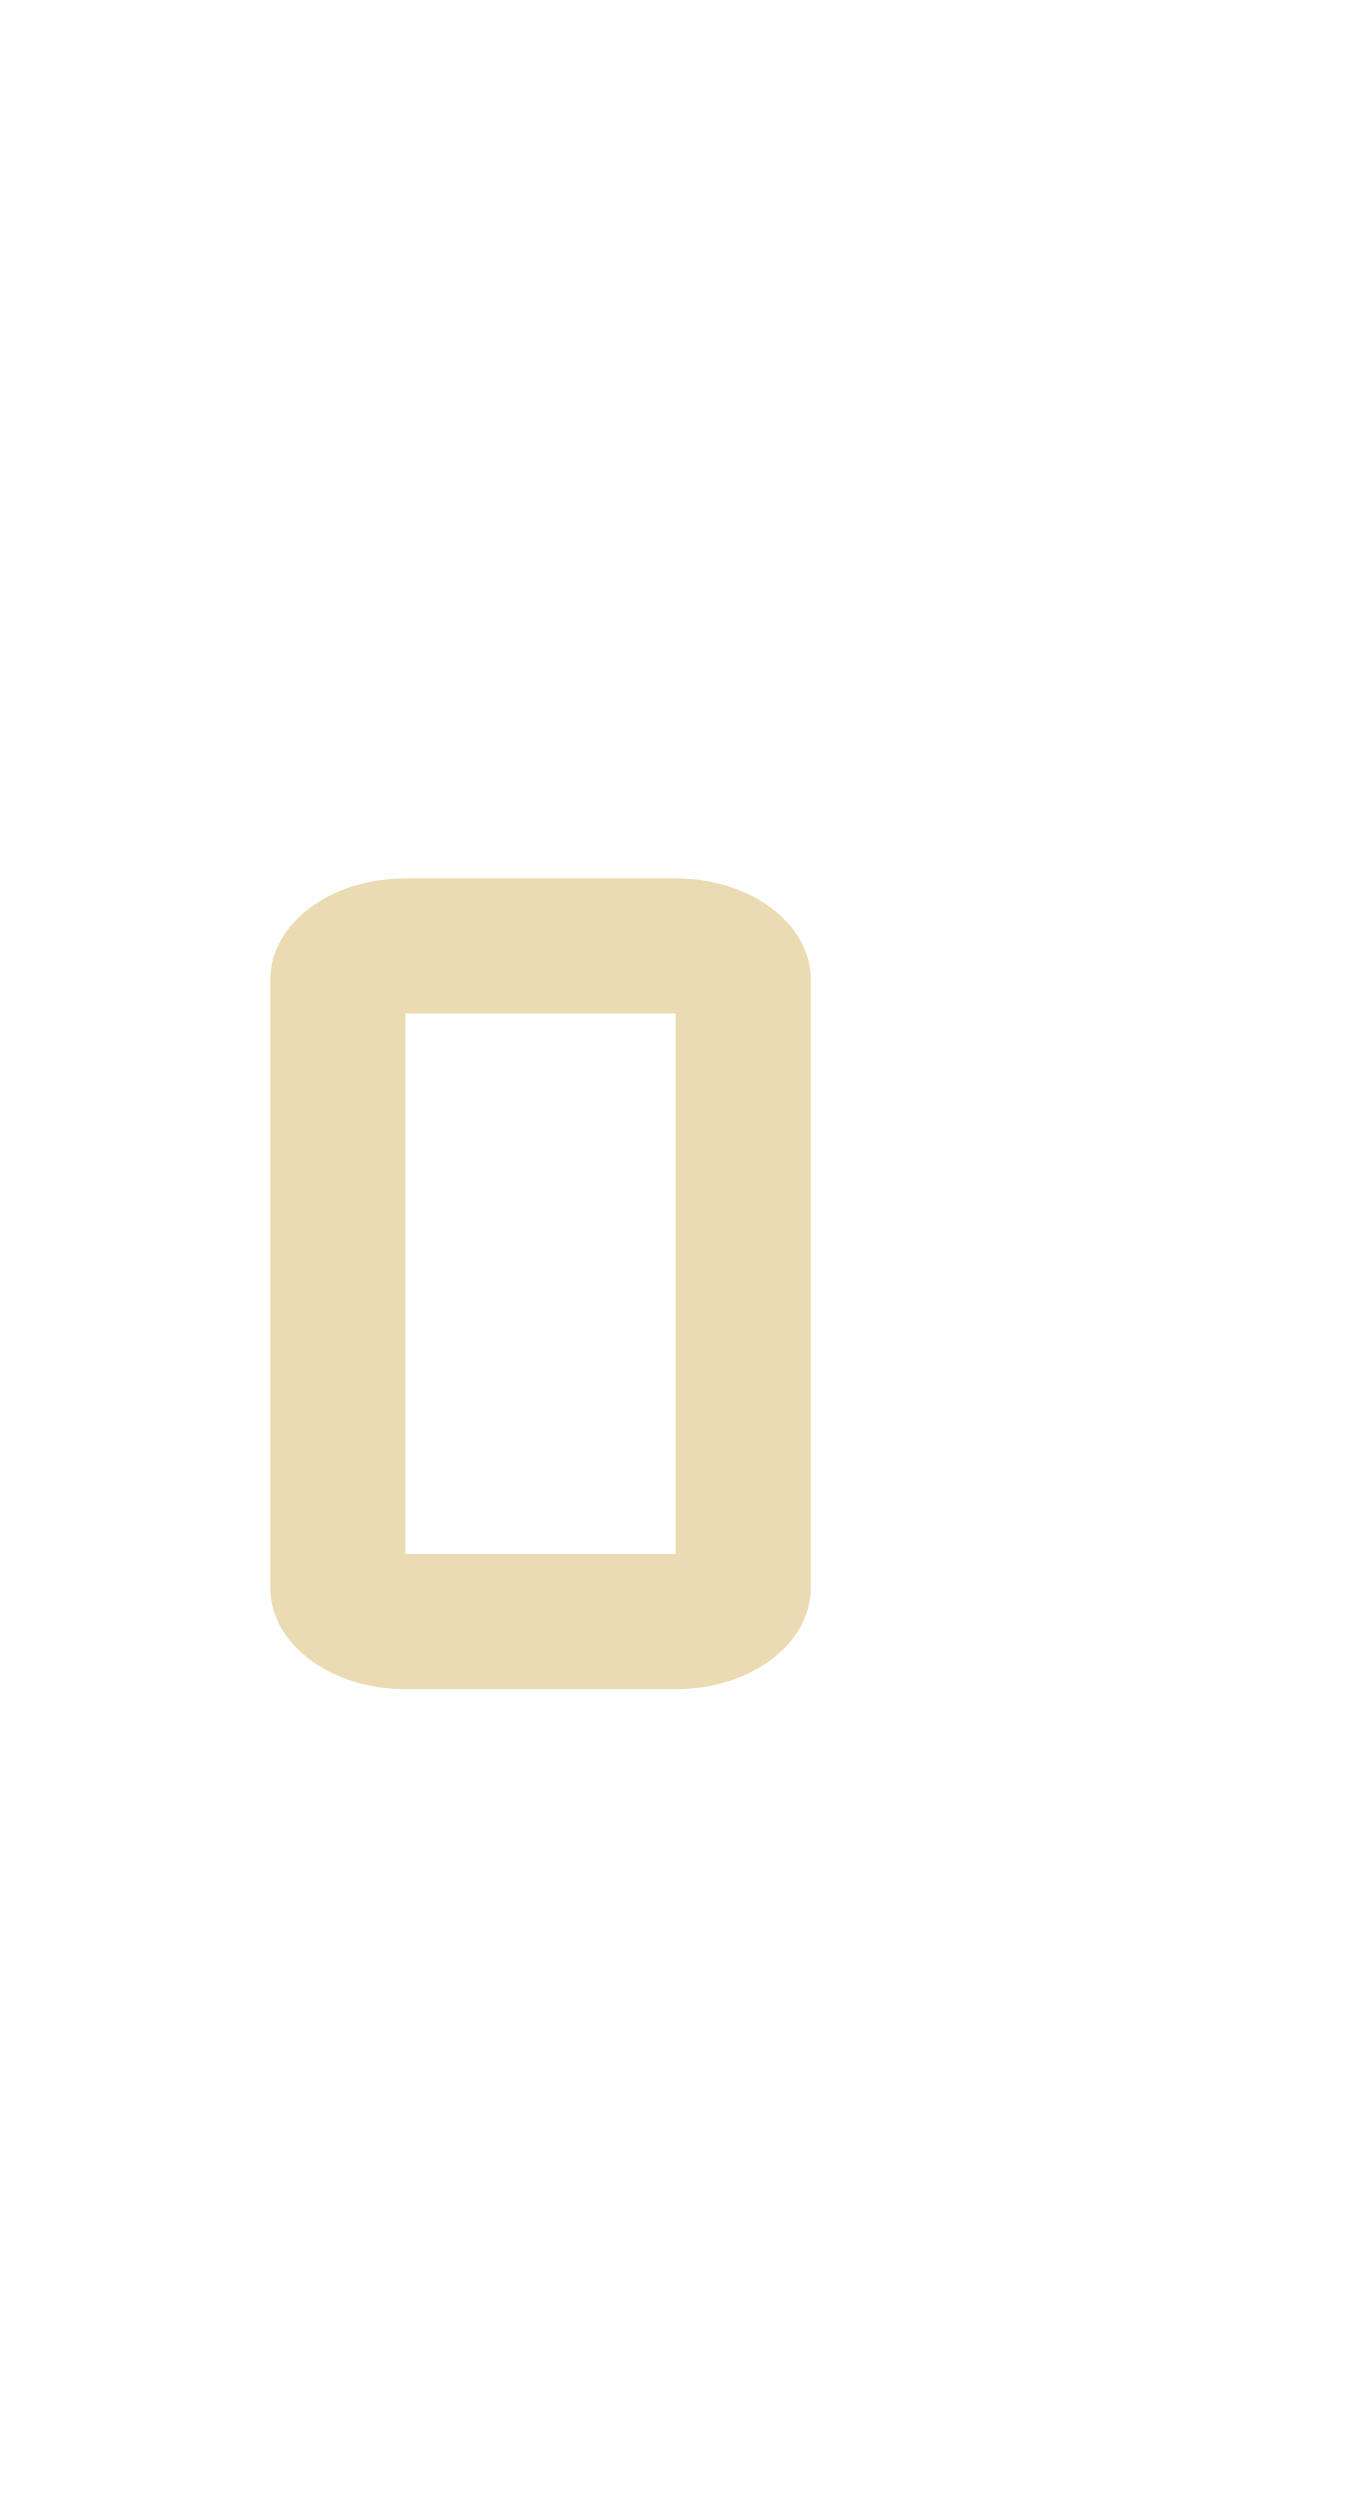
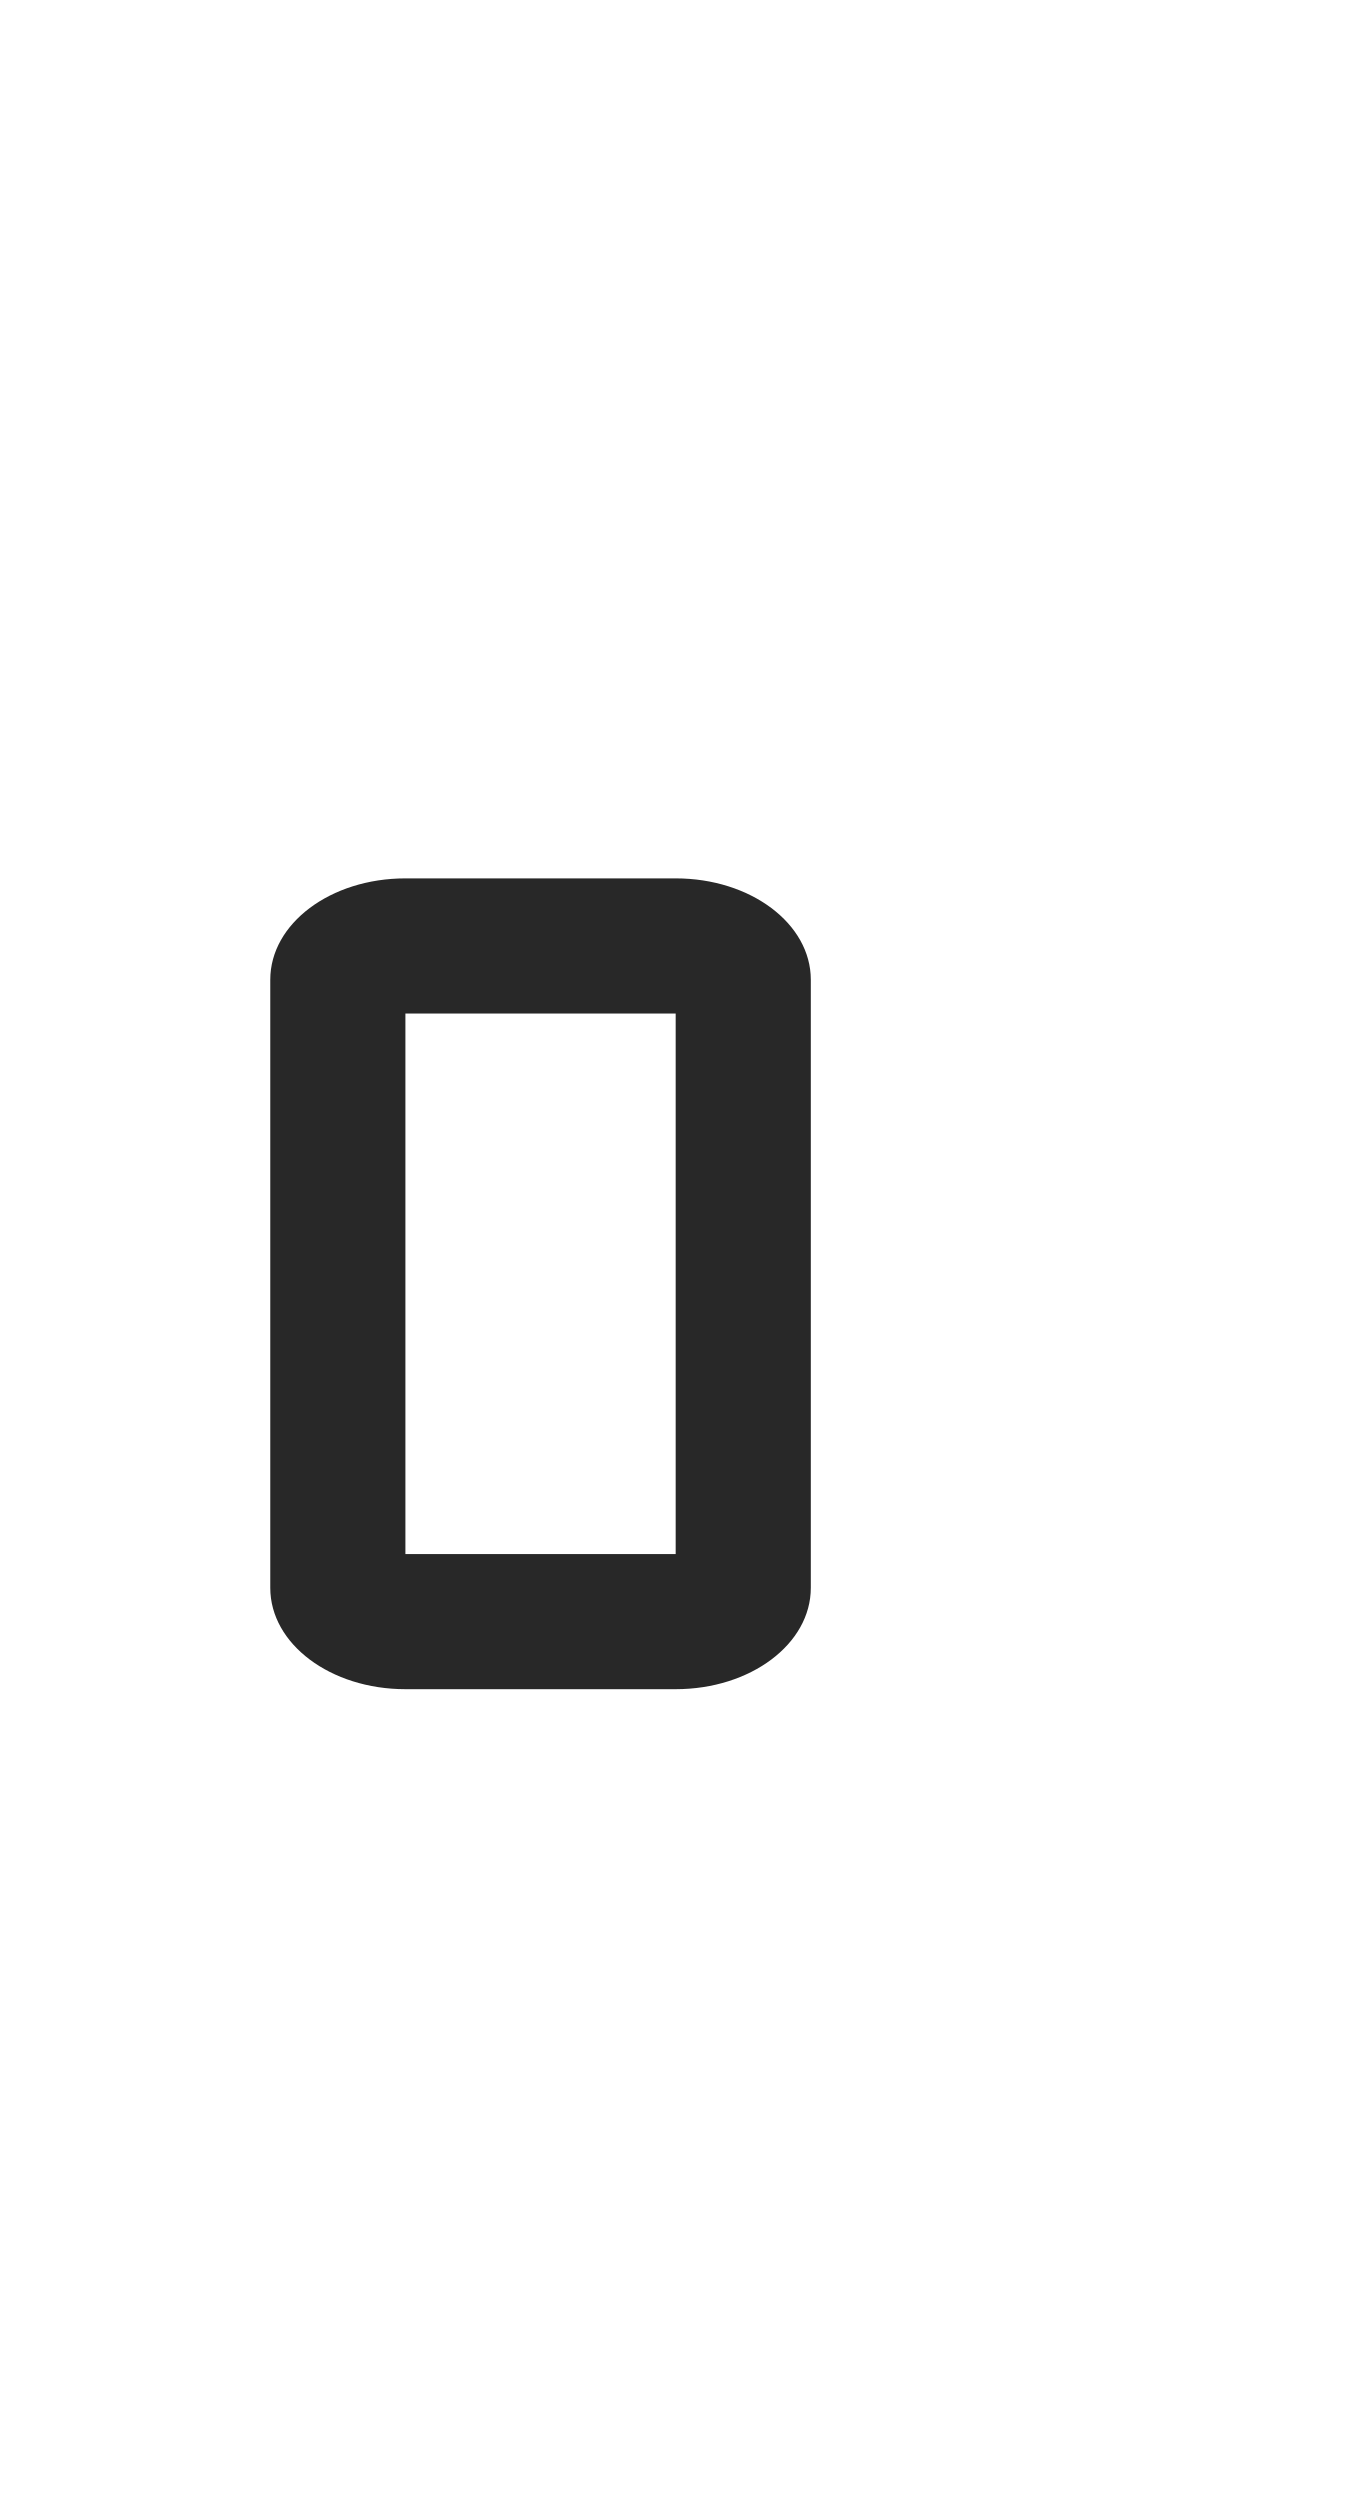
<svg xmlns="http://www.w3.org/2000/svg" width="20" height="37">
  <defs>
    <clipPath>
      <rect y="1015.36" x="20" height="37" width="20" opacity="0.12" fill="#83a598" color="#ebdbb2" />
    </clipPath>
    <clipPath>
      <rect y="1033.36" x="20" height="19" width="10" opacity="0.12" fill="#83a598" color="#ebdbb2" />
    </clipPath>
  </defs>
  <g transform="translate(0,-1015.362)">
-     <path d="M 6 13 C 4.892 13 4 13.669 4 14.5 L 4 23.5 C 4 24.331 4.892 25 6 25 L 10 25 C 11.108 25 12 24.331 12 23.5 L 12 14.5 C 12 13.669 11.108 13 10 13 L 6 13 z M 6 15 L 10 15 L 10 23 L 6 23 L 6 15 z " transform="translate(0,1015.362)" fill="#ebdbb2" />
+     <path d="M 6 13 C 4.892 13 4 13.669 4 14.5 L 4 23.5 C 4 24.331 4.892 25 6 25 L 10 25 C 11.108 25 12 24.331 12 23.5 L 12 14.5 C 12 13.669 11.108 13 10 13 L 6 13 z M 6 15 L 10 15 L 10 23 L 6 23 L 6 15 z " transform="translate(0,1015.362)" fill="#282828" />
  </g>
</svg>
